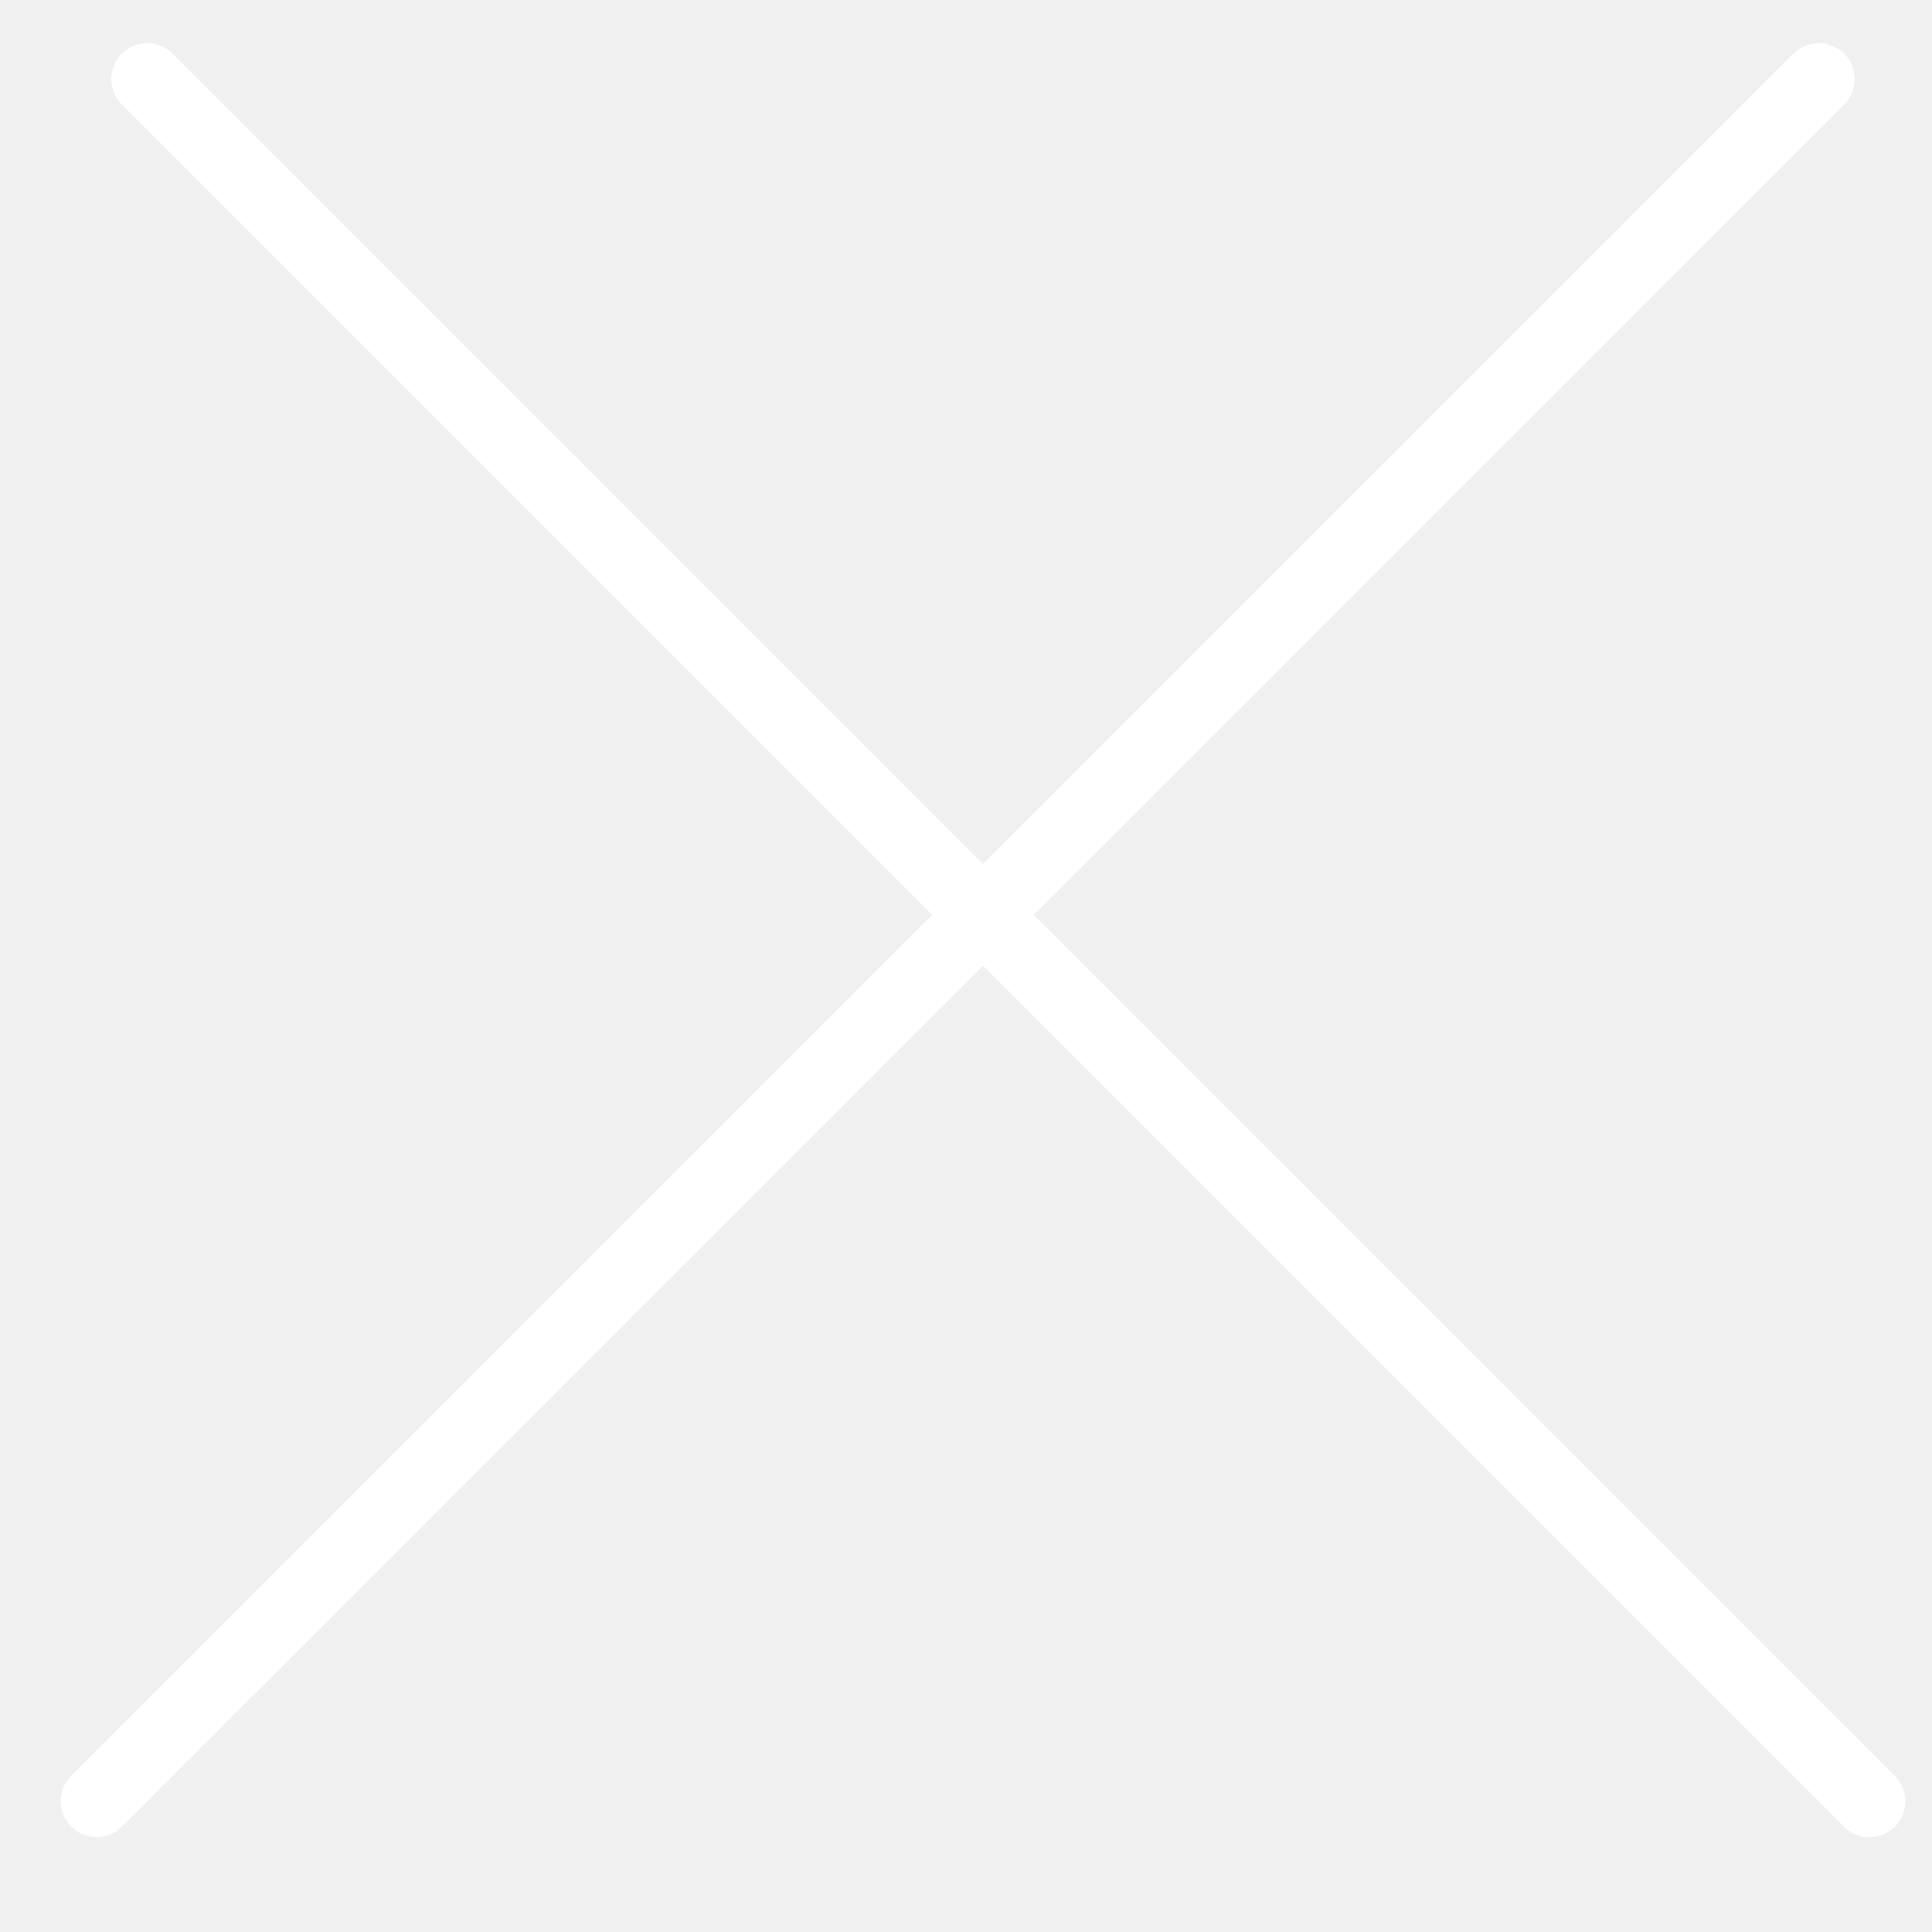
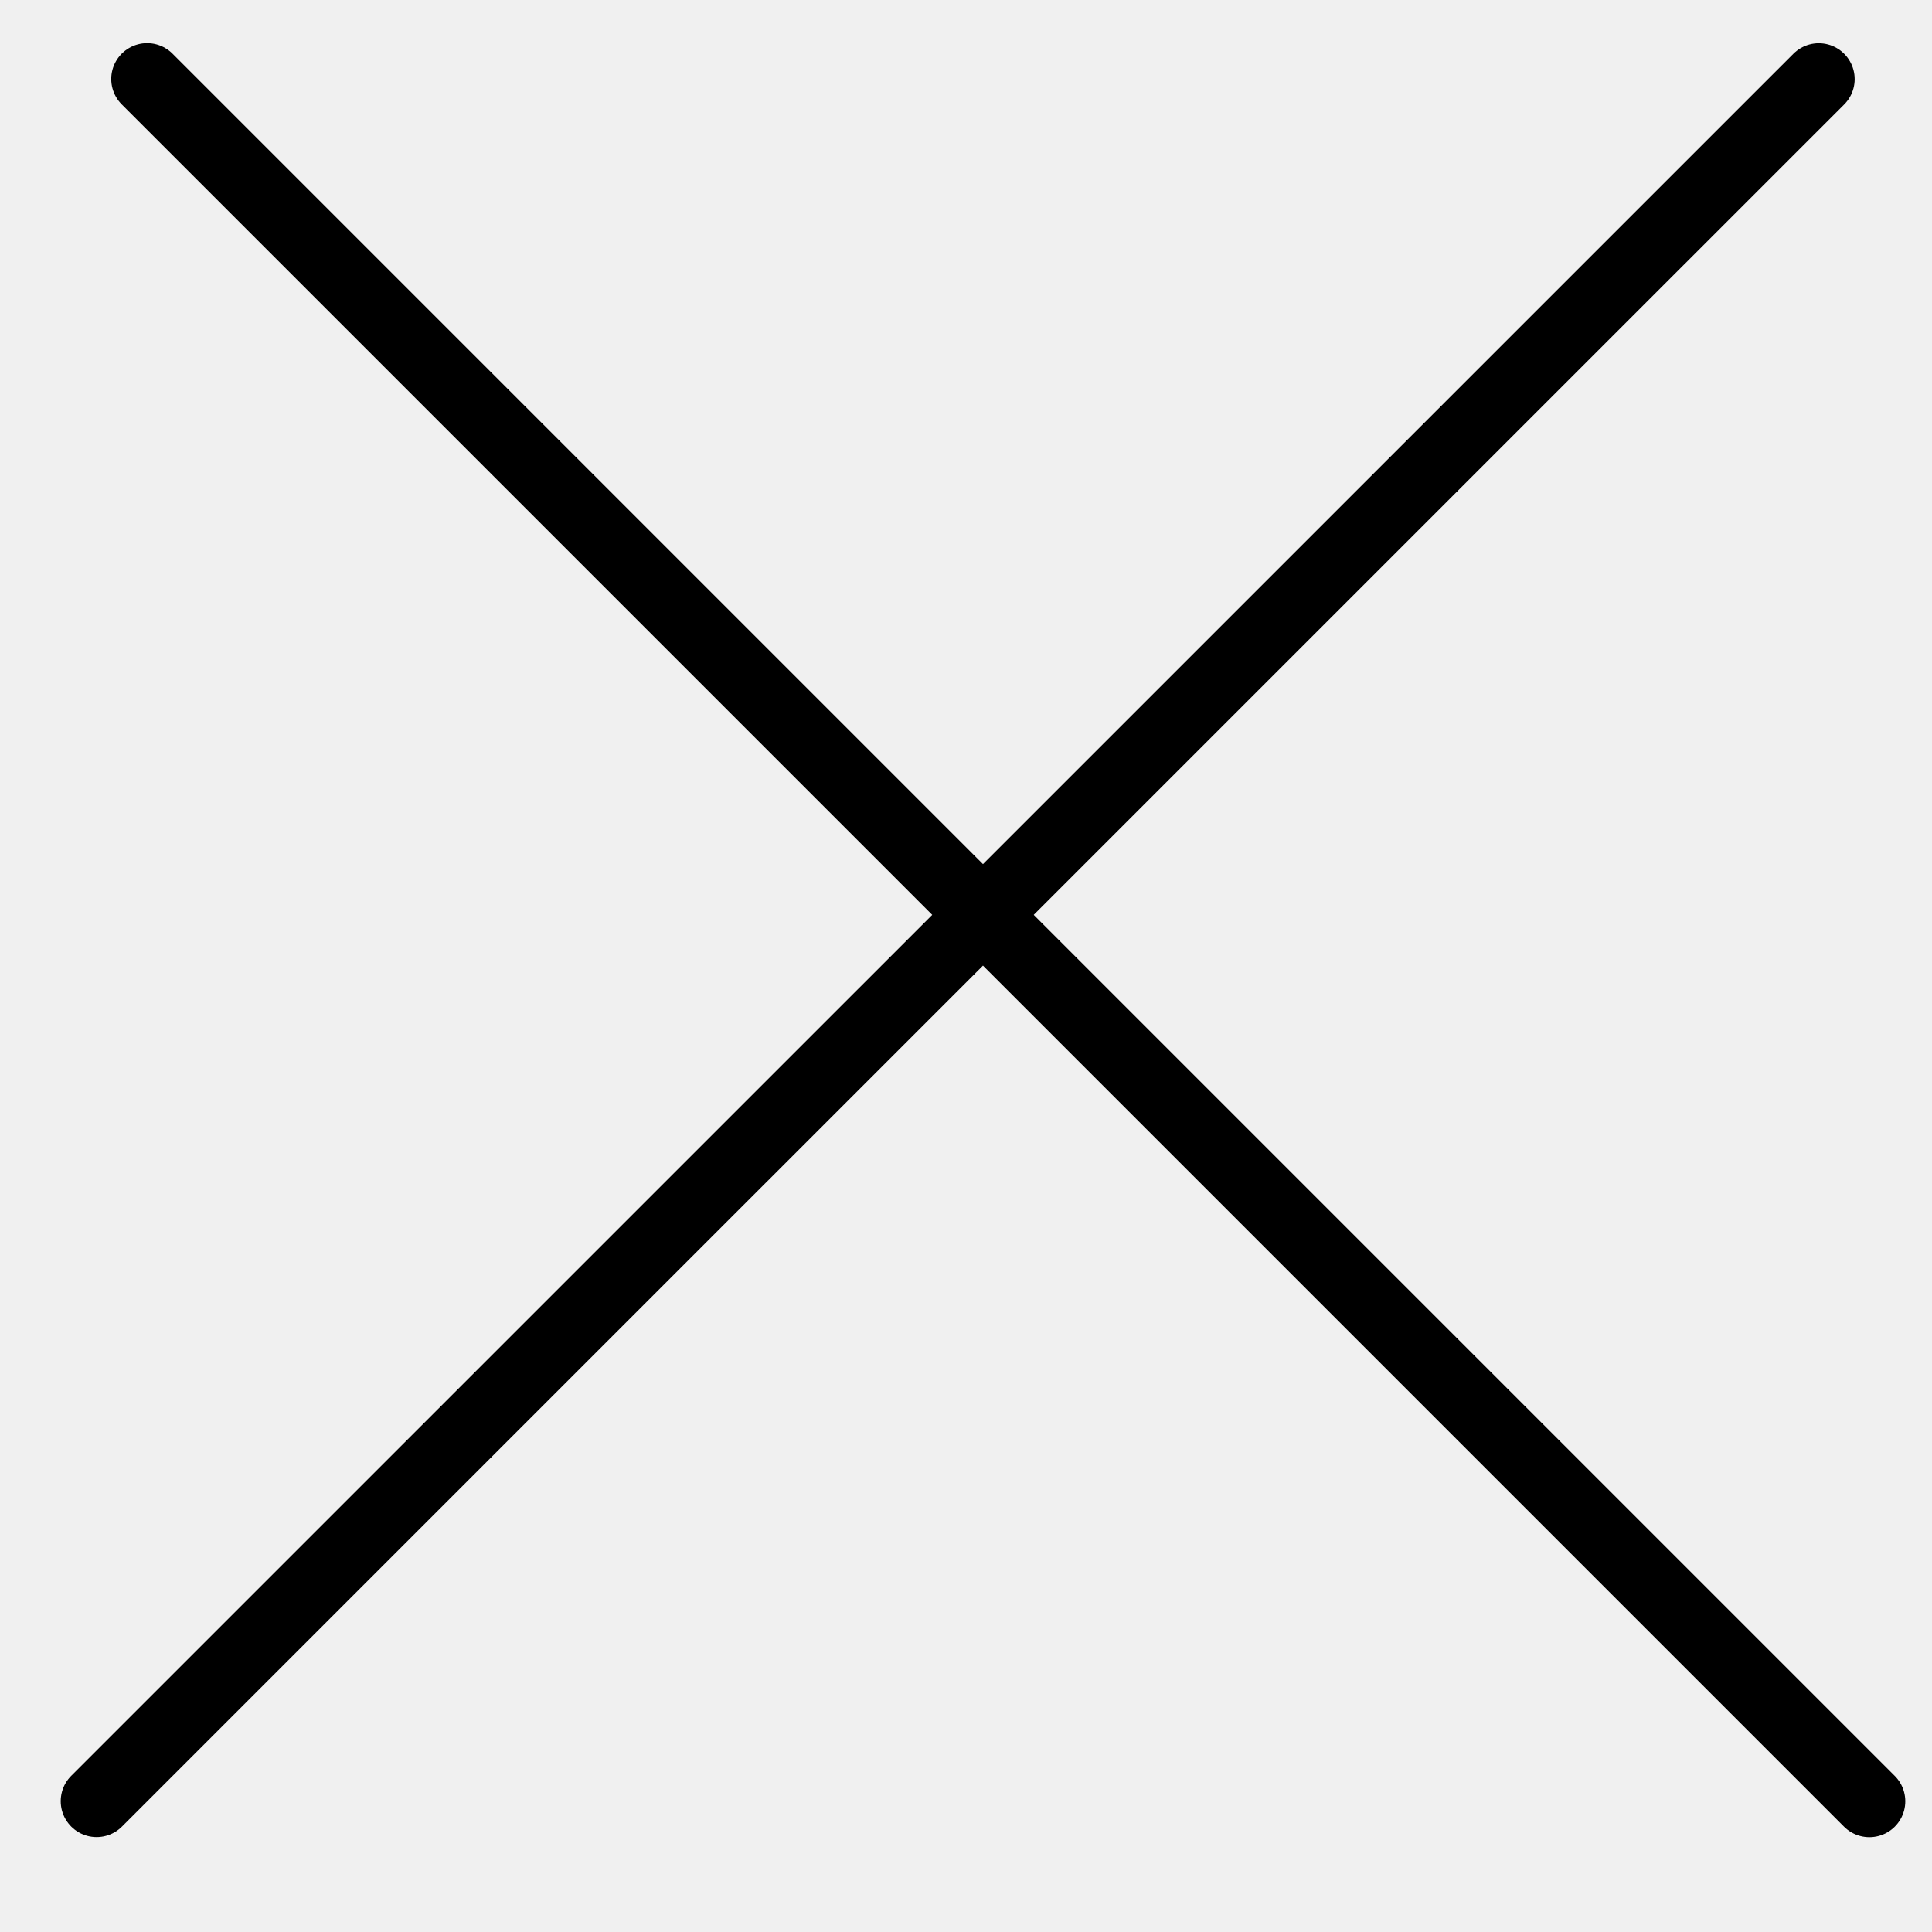
<svg xmlns="http://www.w3.org/2000/svg" width="20" height="20" fill="none">
-   <path d="M1.523.818l17.829 17.829M1 18.646L18.828.819" stroke="#fff" stroke-width=".743" stroke-linecap="round" />
+   <path d="M1.523.818l17.829 17.829M1 18.646L18.828.819" stroke="currentColor" stroke-width=".743" stroke-linecap="round" />
</svg>
